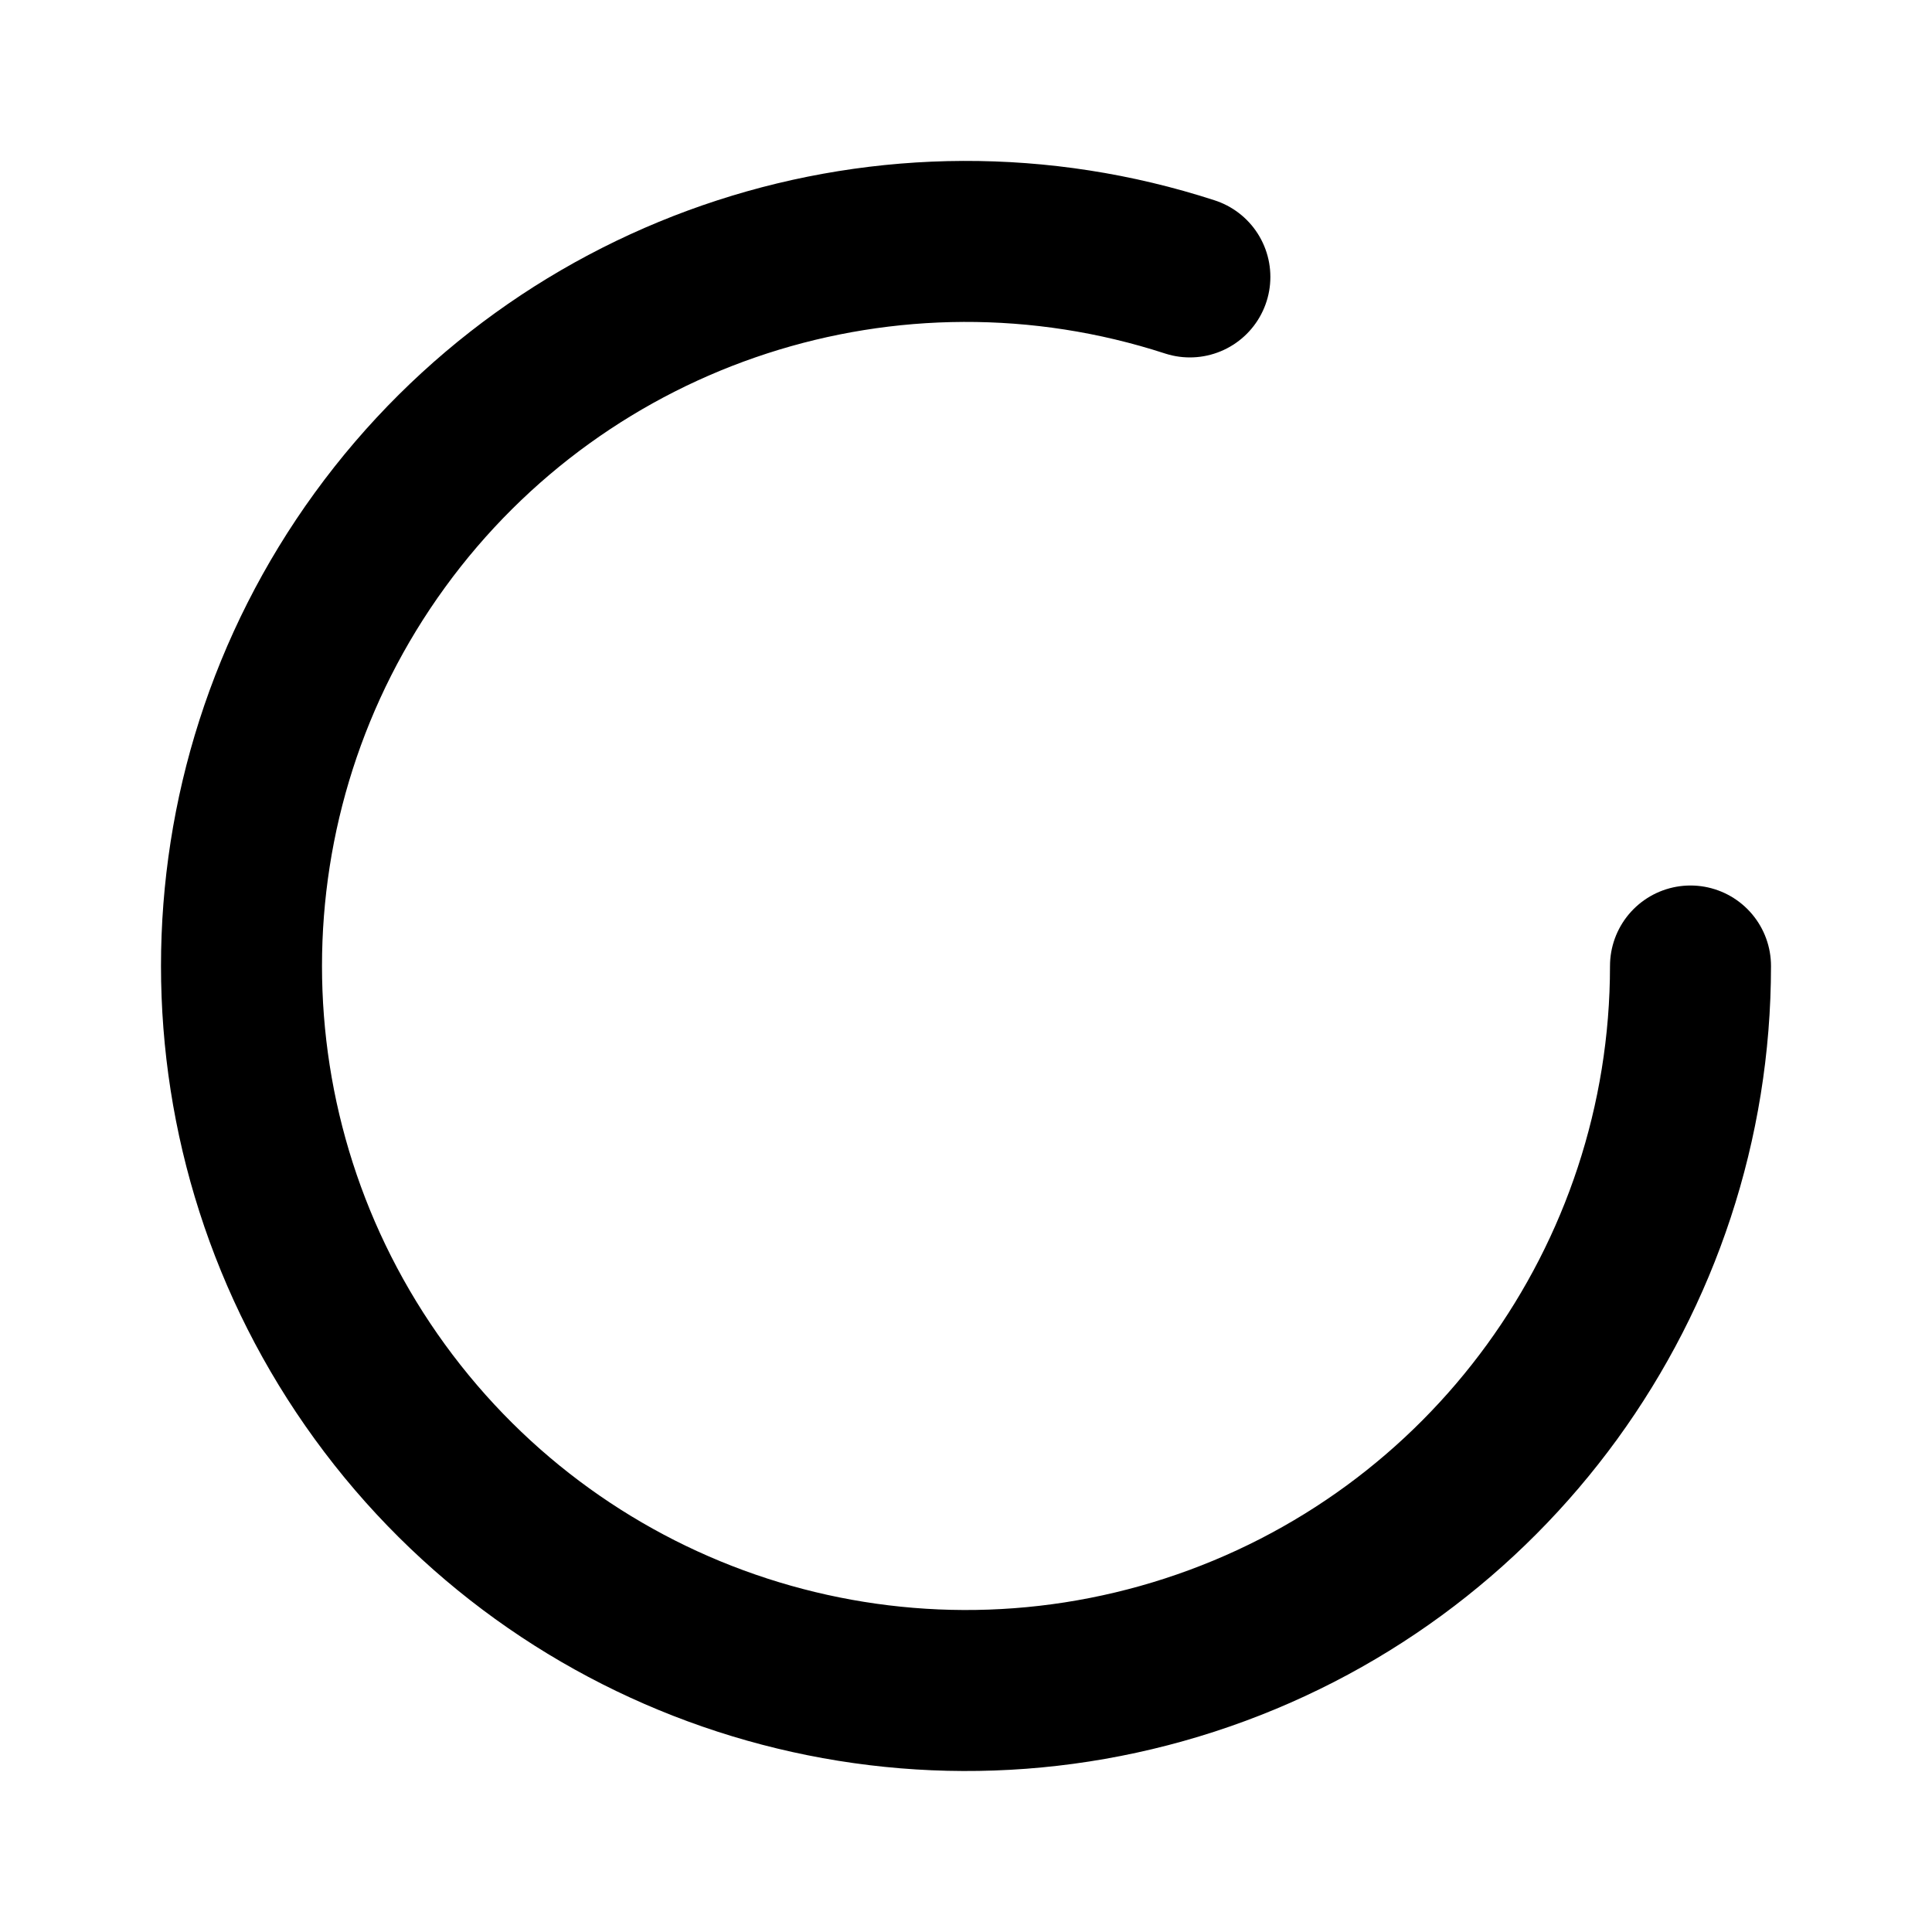
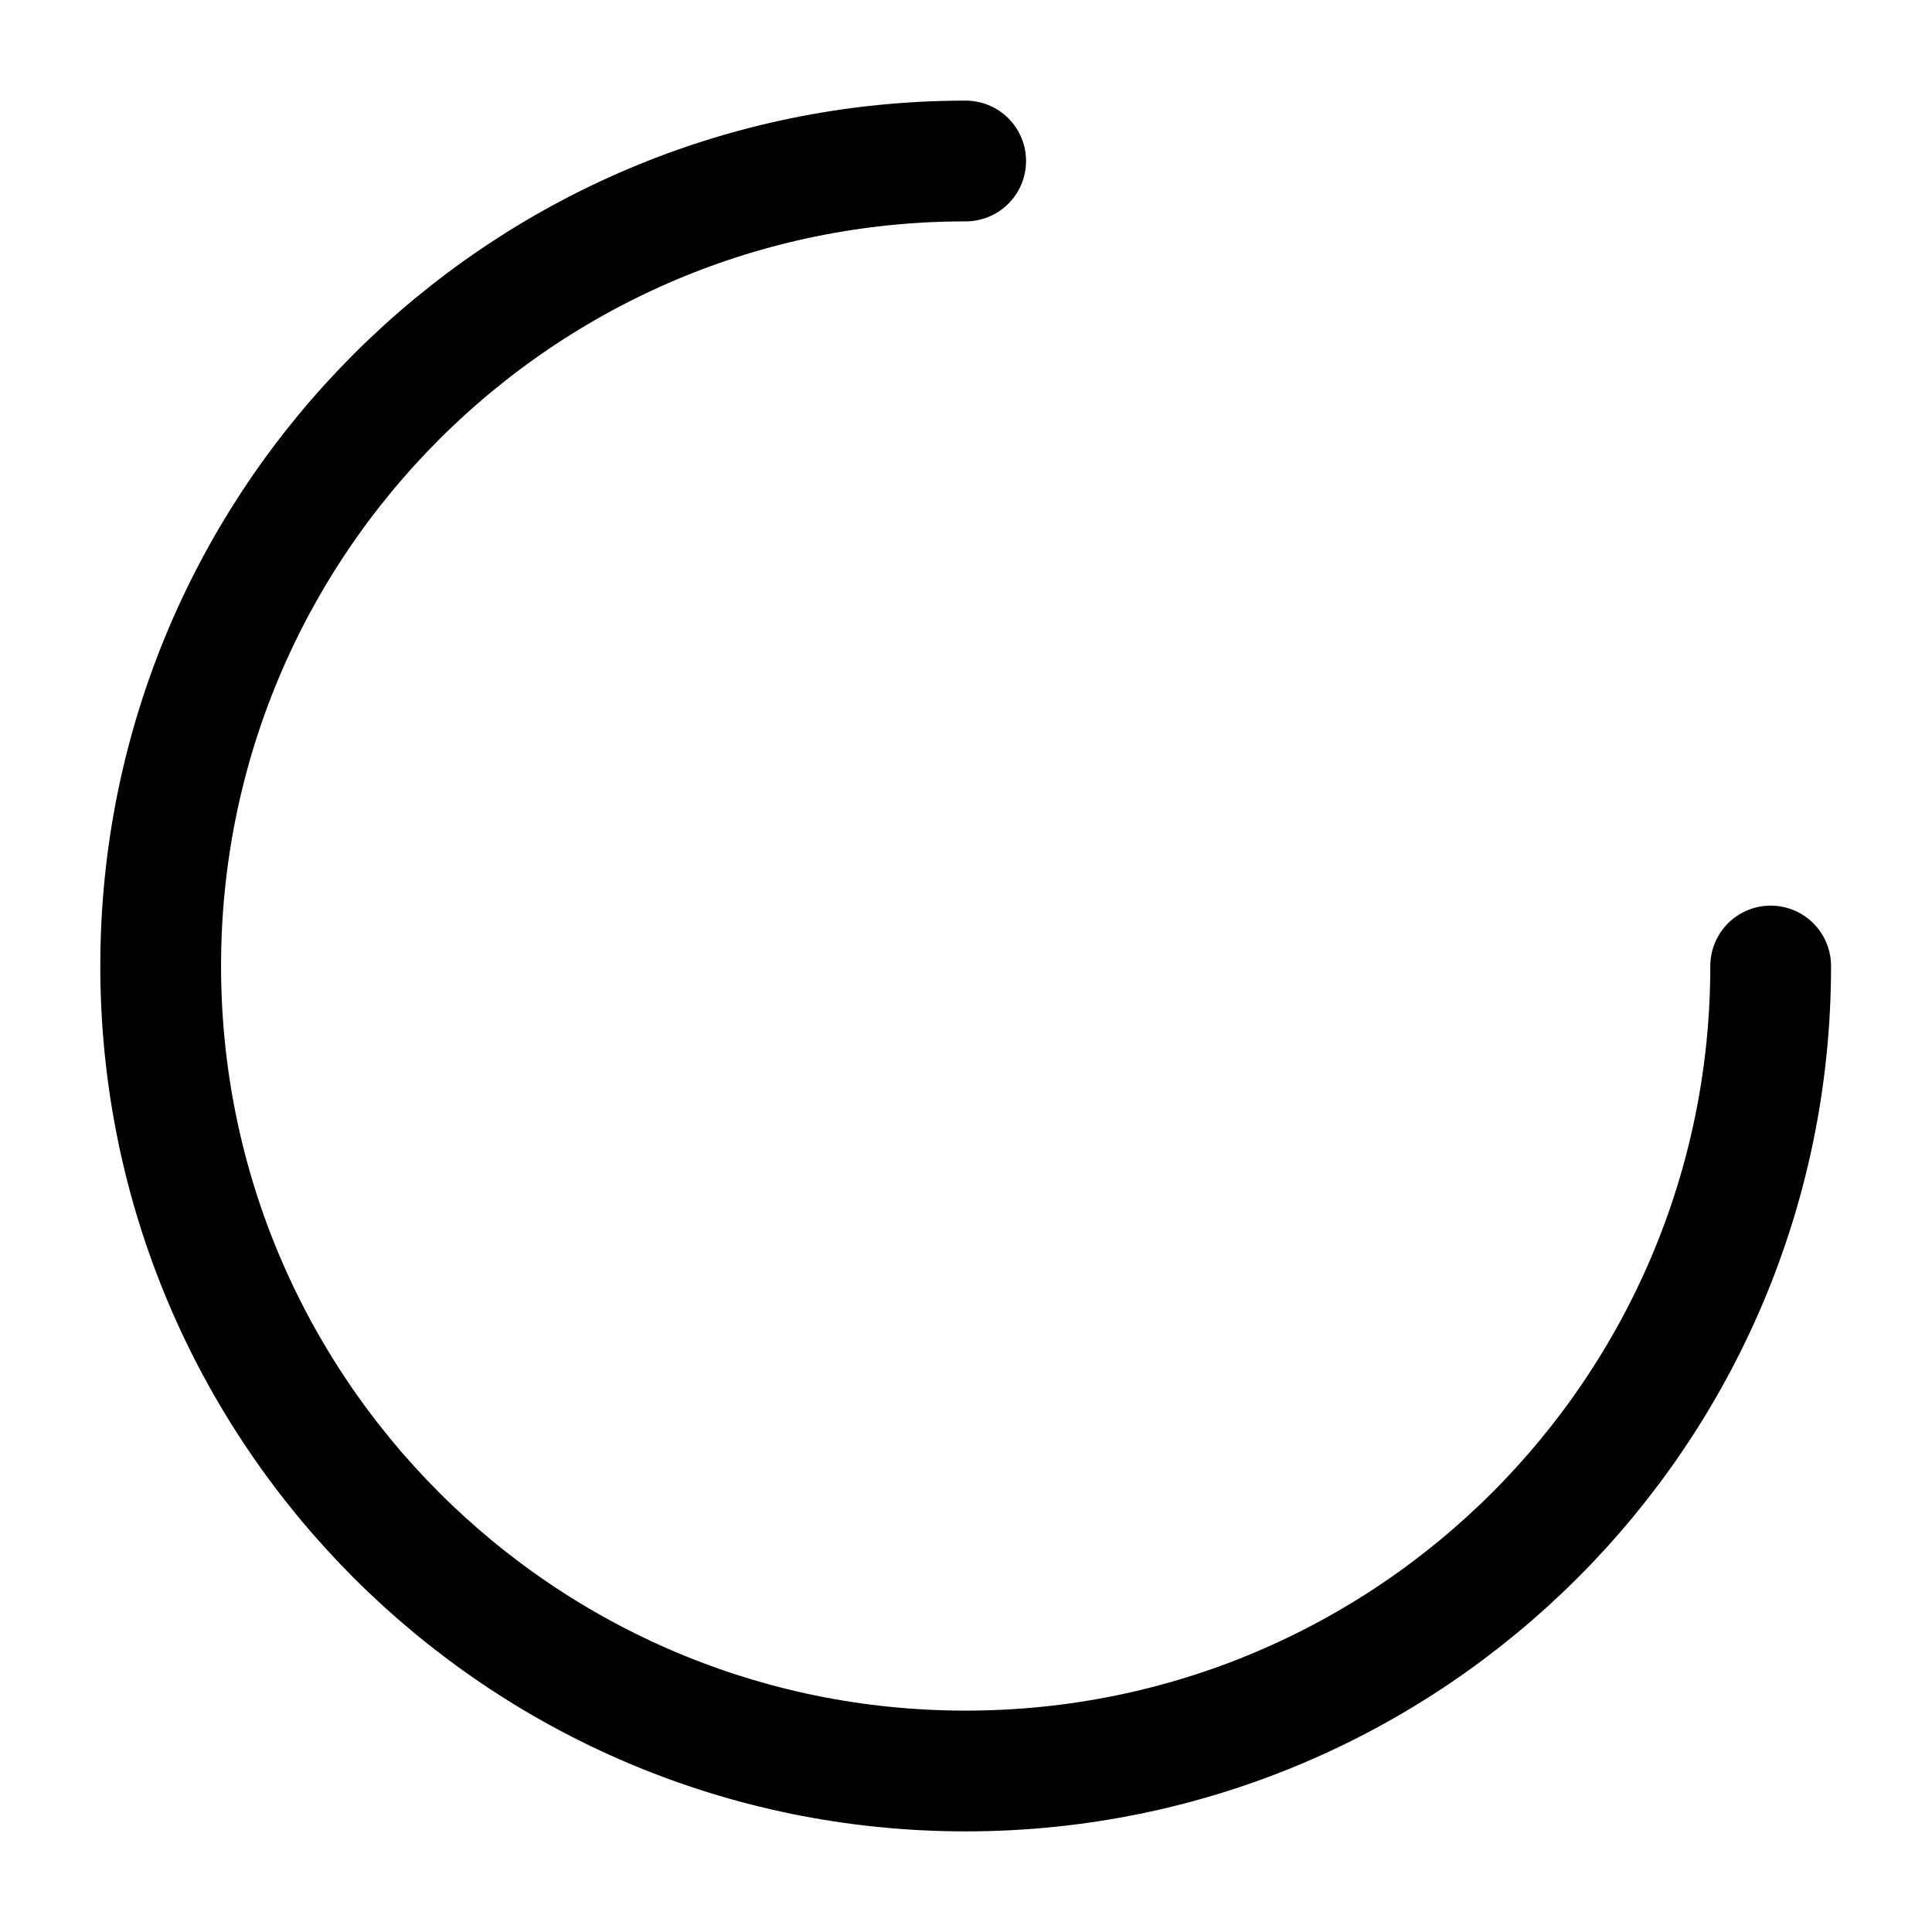
- <svg xmlns="http://www.w3.org/2000/svg" viewBox="0 0 24 24" fill="none" stroke="#000" stroke-width="2" stroke-linecap="round" stroke-linejoin="round">
-   <path d="M21 12a9 9 0 1 1-6.219-8.56" />
+ <svg xmlns="http://www.w3.org/2000/svg" viewBox="0 0 24 24" width="24" height="24" color="currentColor" fill="none" stroke="currentColor" stroke-width="1.5" stroke-linecap="round">
+   <path d="M21.996 12C21.996 17.523 17.519 22 11.996 22C6.473 22 1.996 17.523 1.996 12C1.996 6.477 6.473 2 11.996 2" />
</svg>
